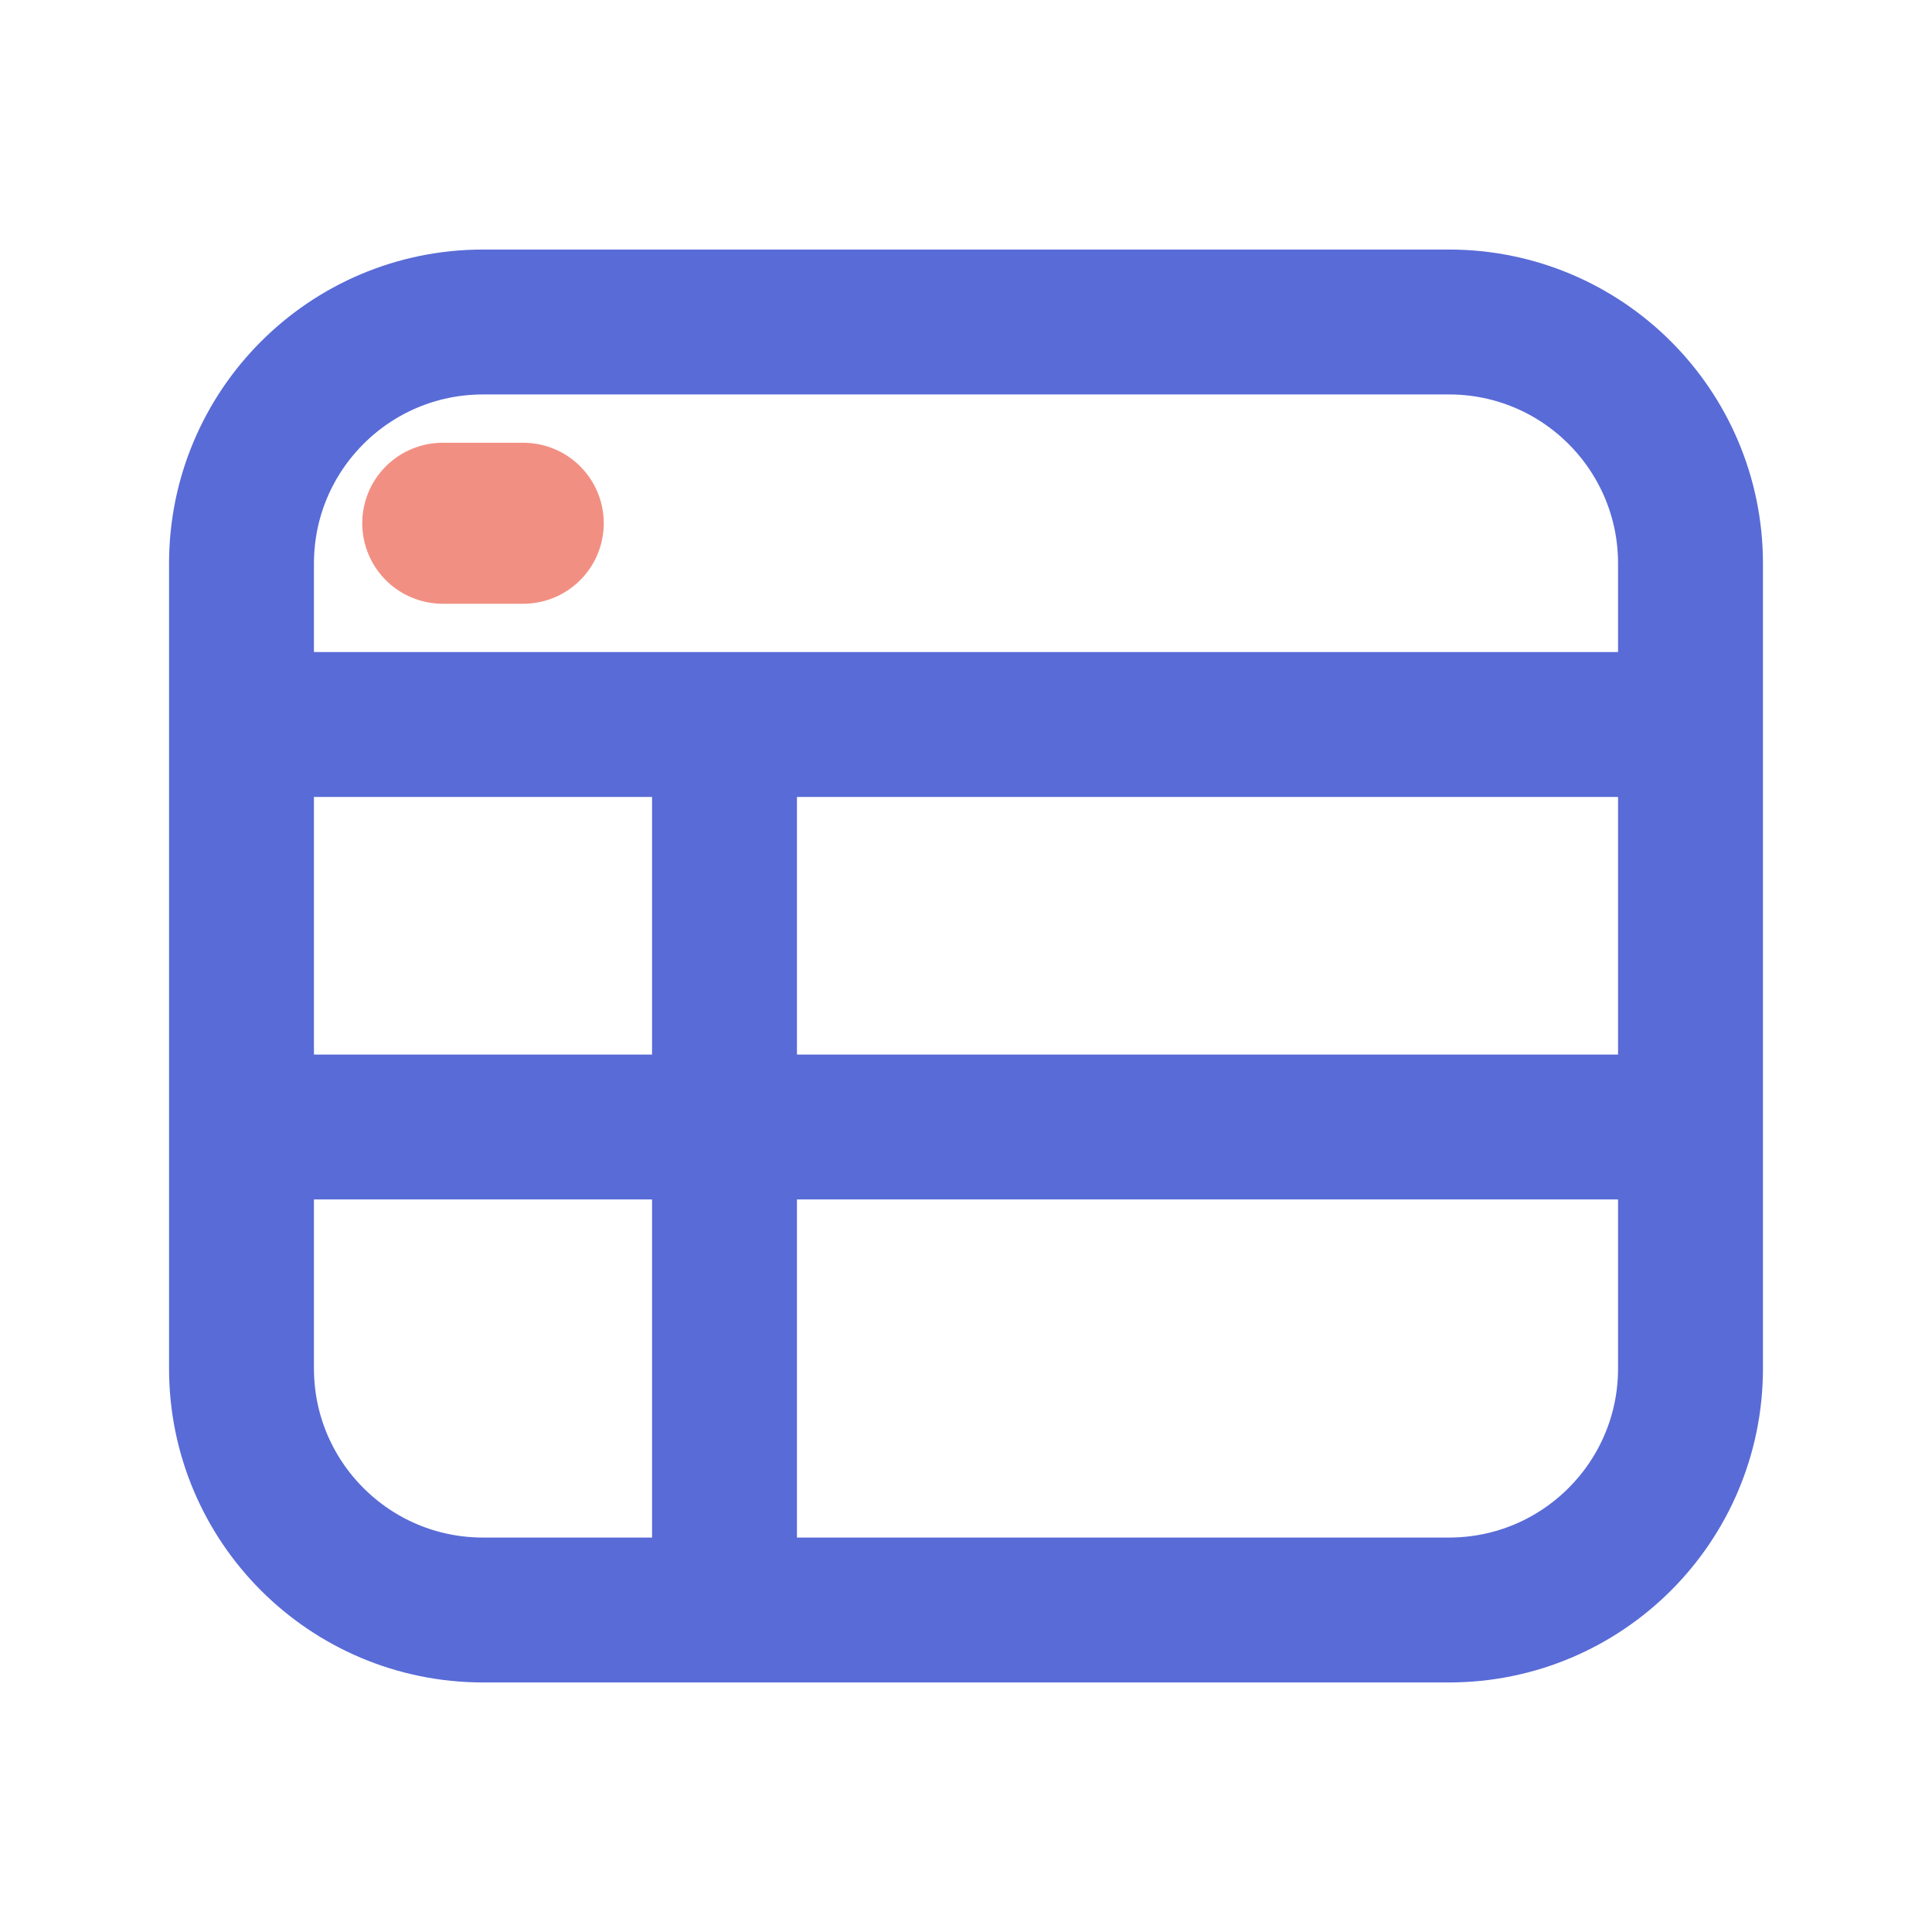
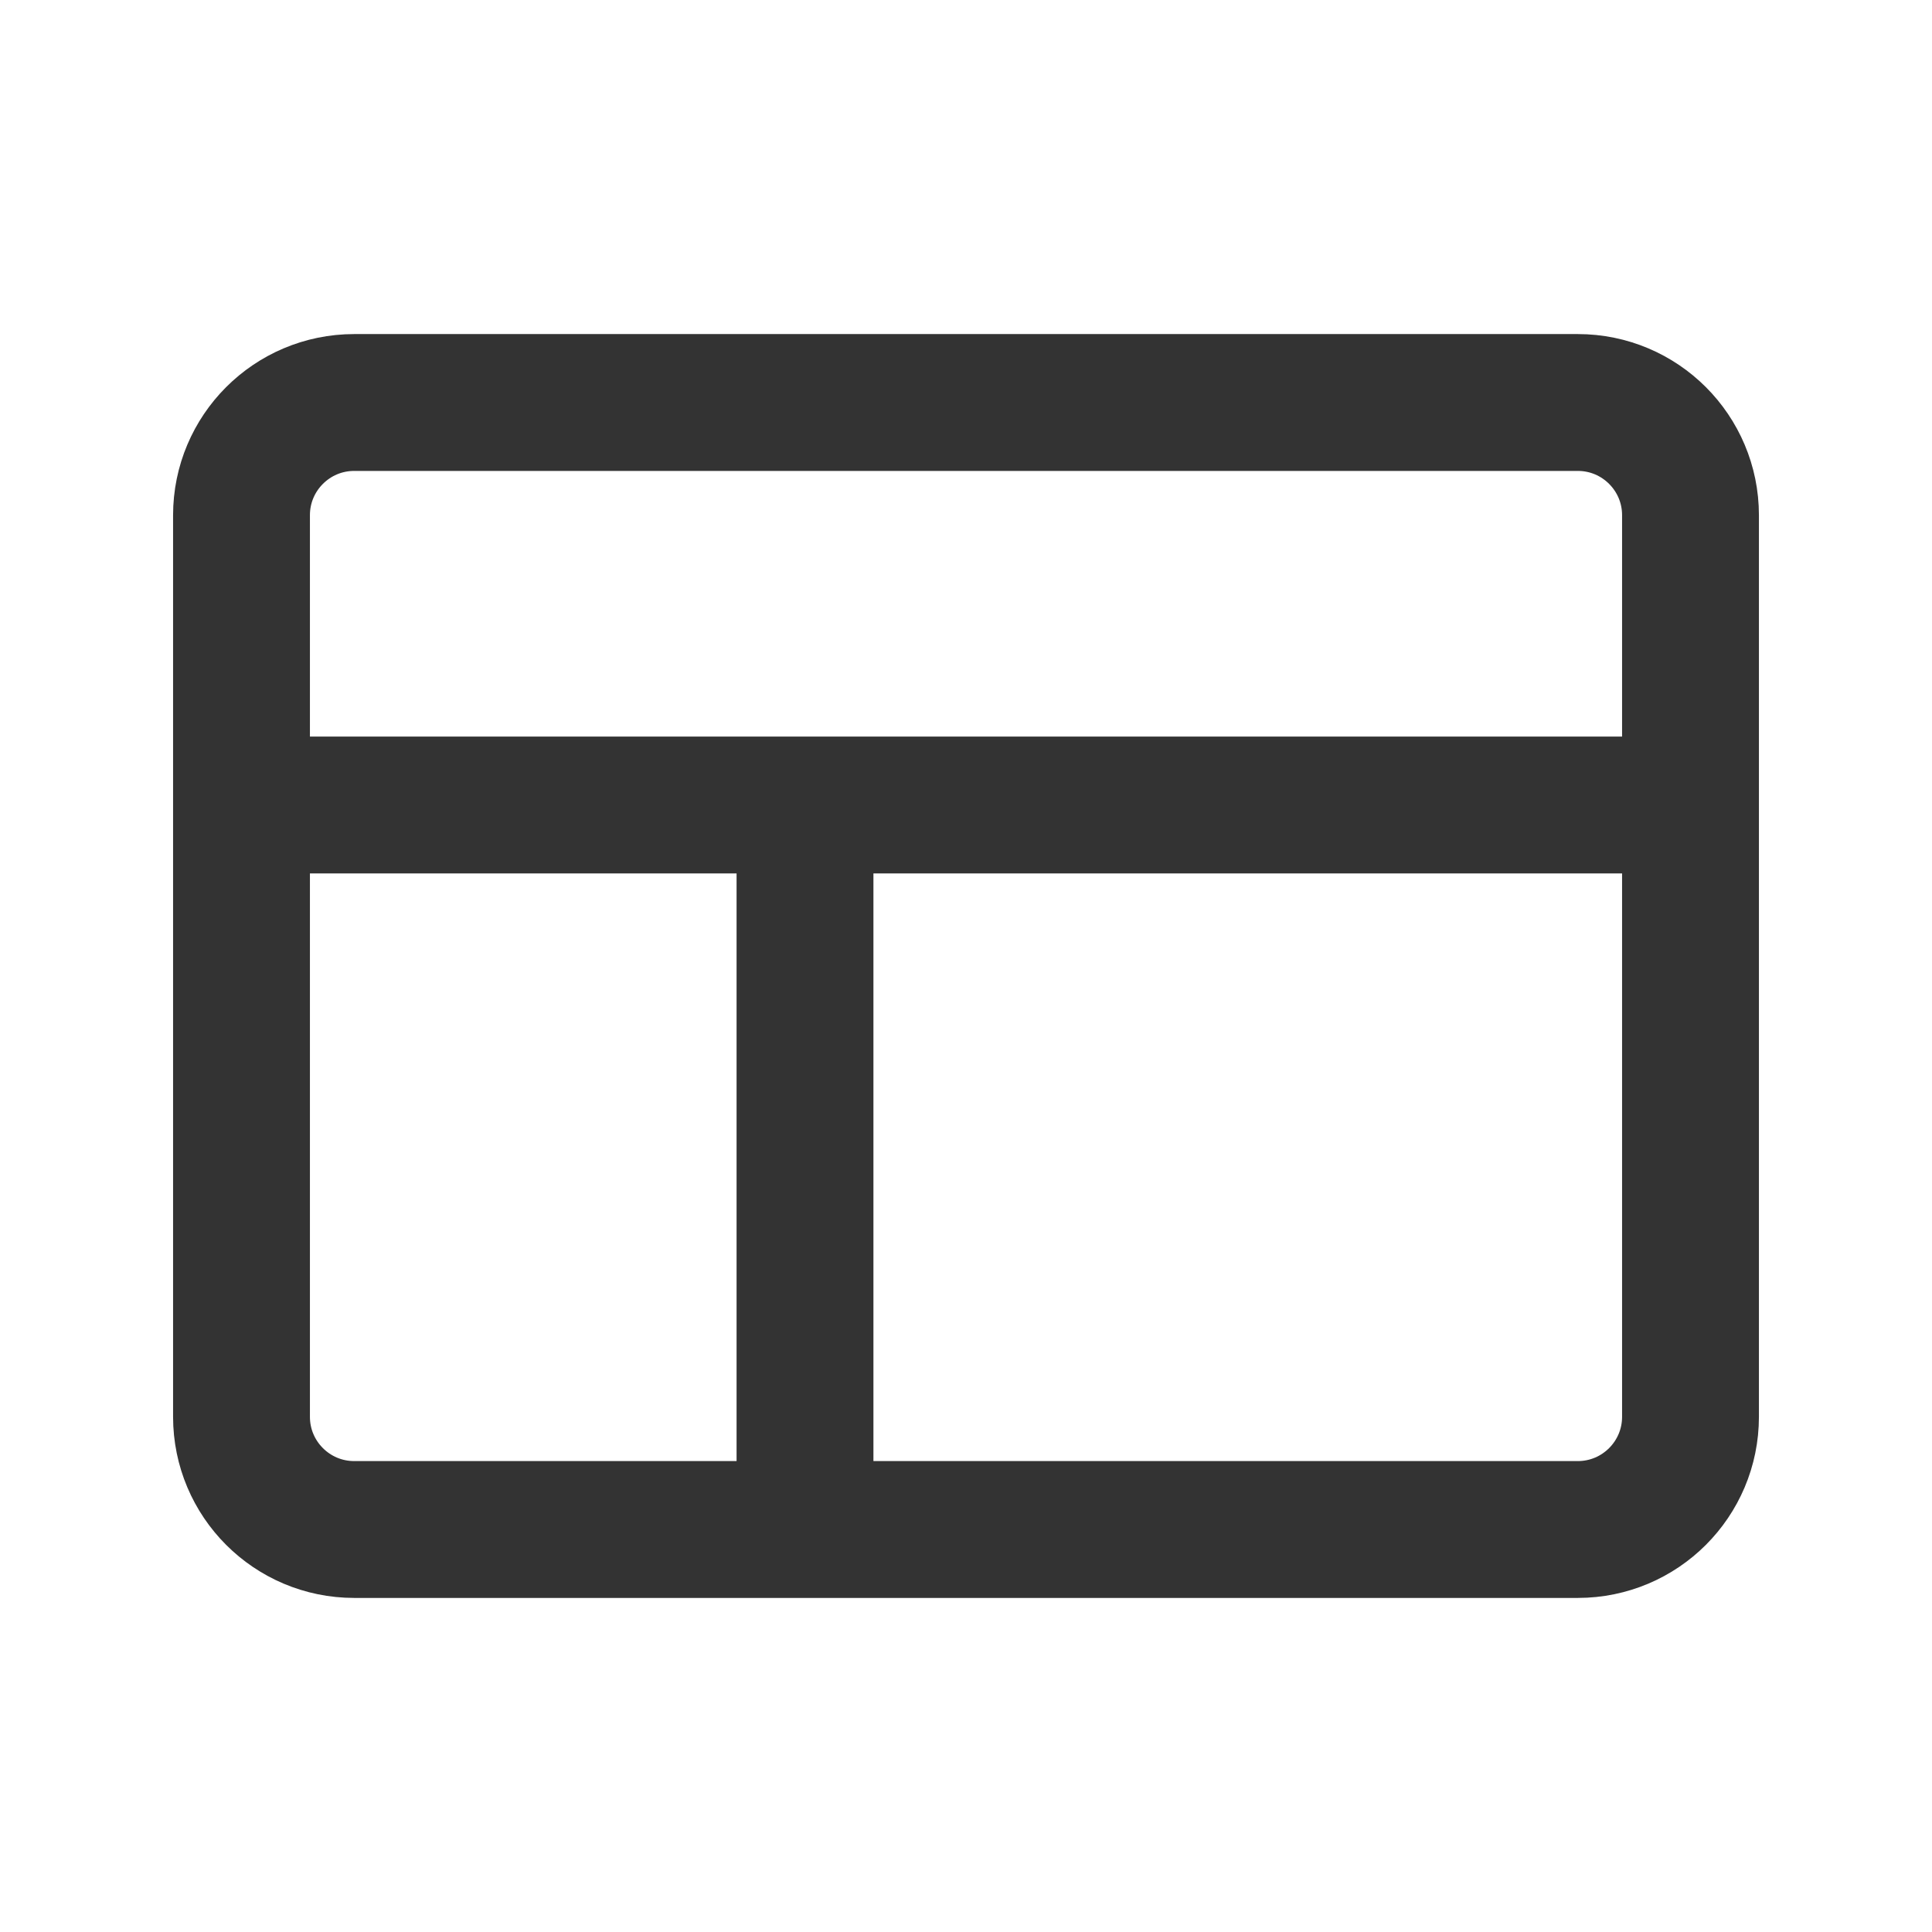
- <svg xmlns="http://www.w3.org/2000/svg" viewBox="0 0 24 24" fill="none" stroke="#596bd7" stroke-width="1.8" stroke-linejoin="round">
-   <rect x="3" y="4" width="18" height="16" rx="3" />
-   <path d="M3 9h18M9 9v11M3 14h18" />
-   <path d="M5.5 6.5h1" stroke="#f28f83" stroke-width="2" stroke-linecap="round" />
+ <svg xmlns="http://www.w3.org/2000/svg" viewBox="0 0 24 24" role="img" aria-labelledby="title">
+   <rect x="3" y="5" width="18" height="14" rx="1.4" fill="none" stroke="#333" stroke-width="1.7" />
+   <path d="M3 10h18M10 10v9" stroke="#333" stroke-width="1.7" />
</svg>
